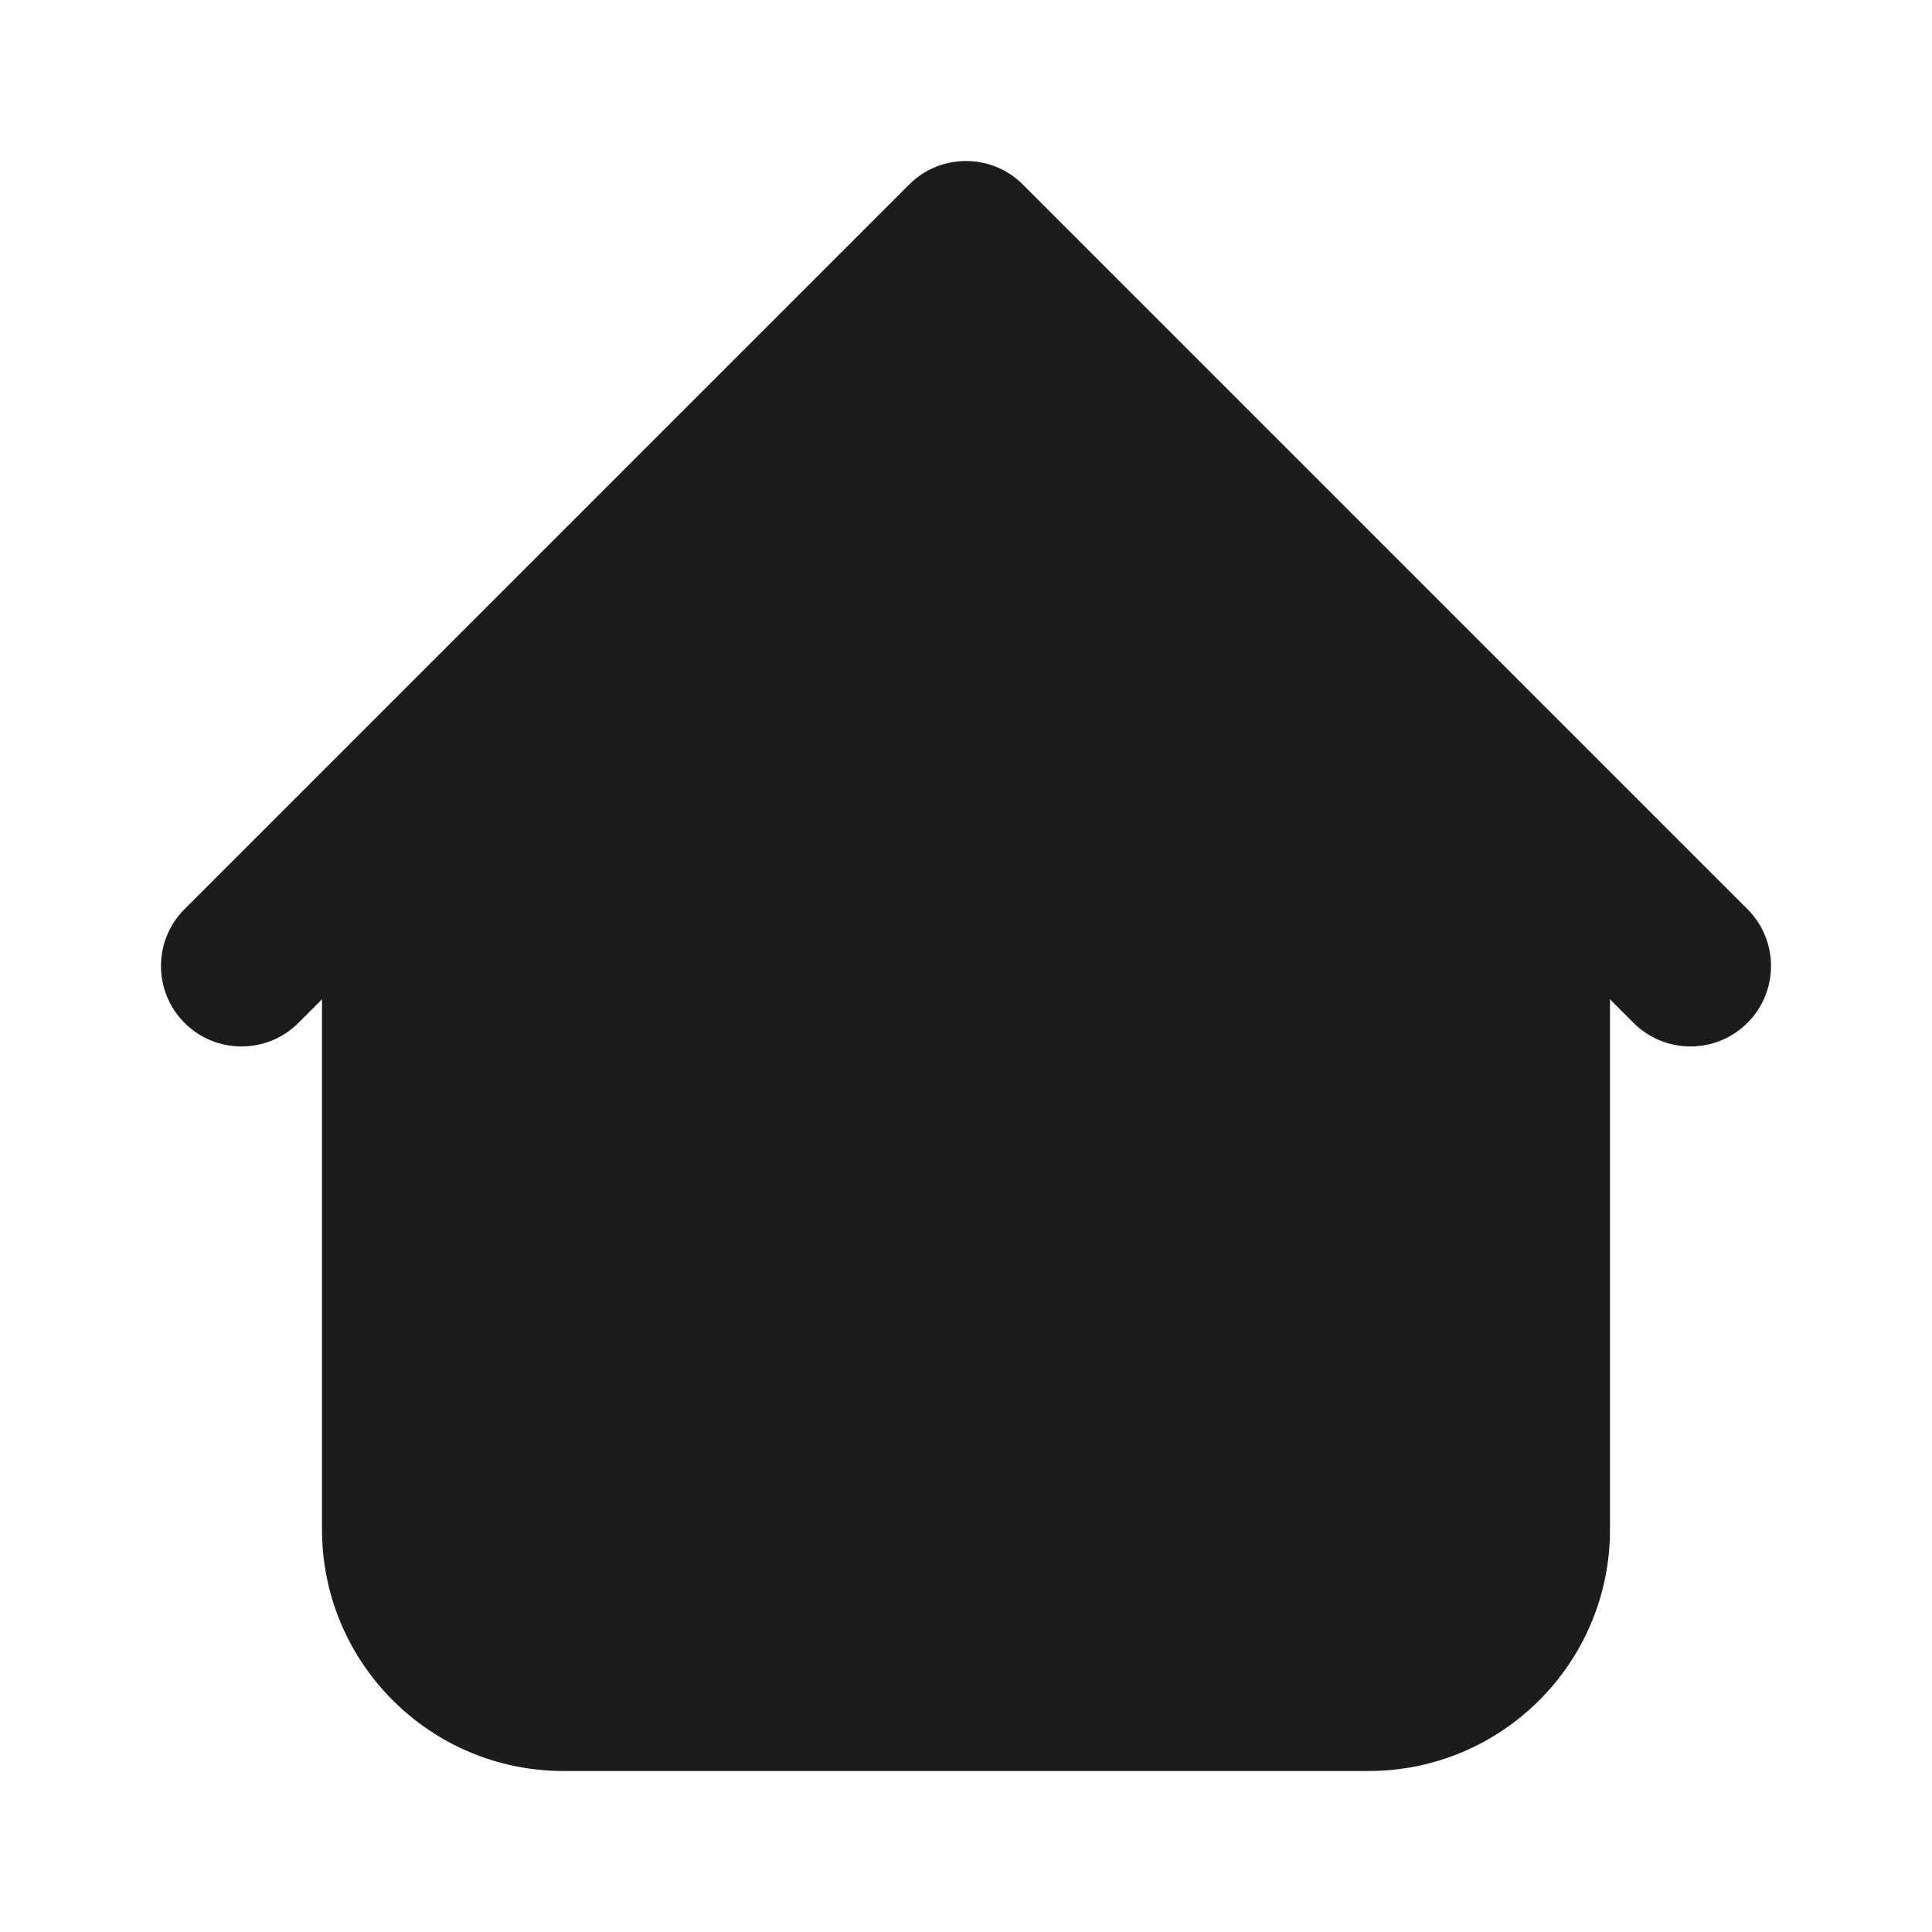
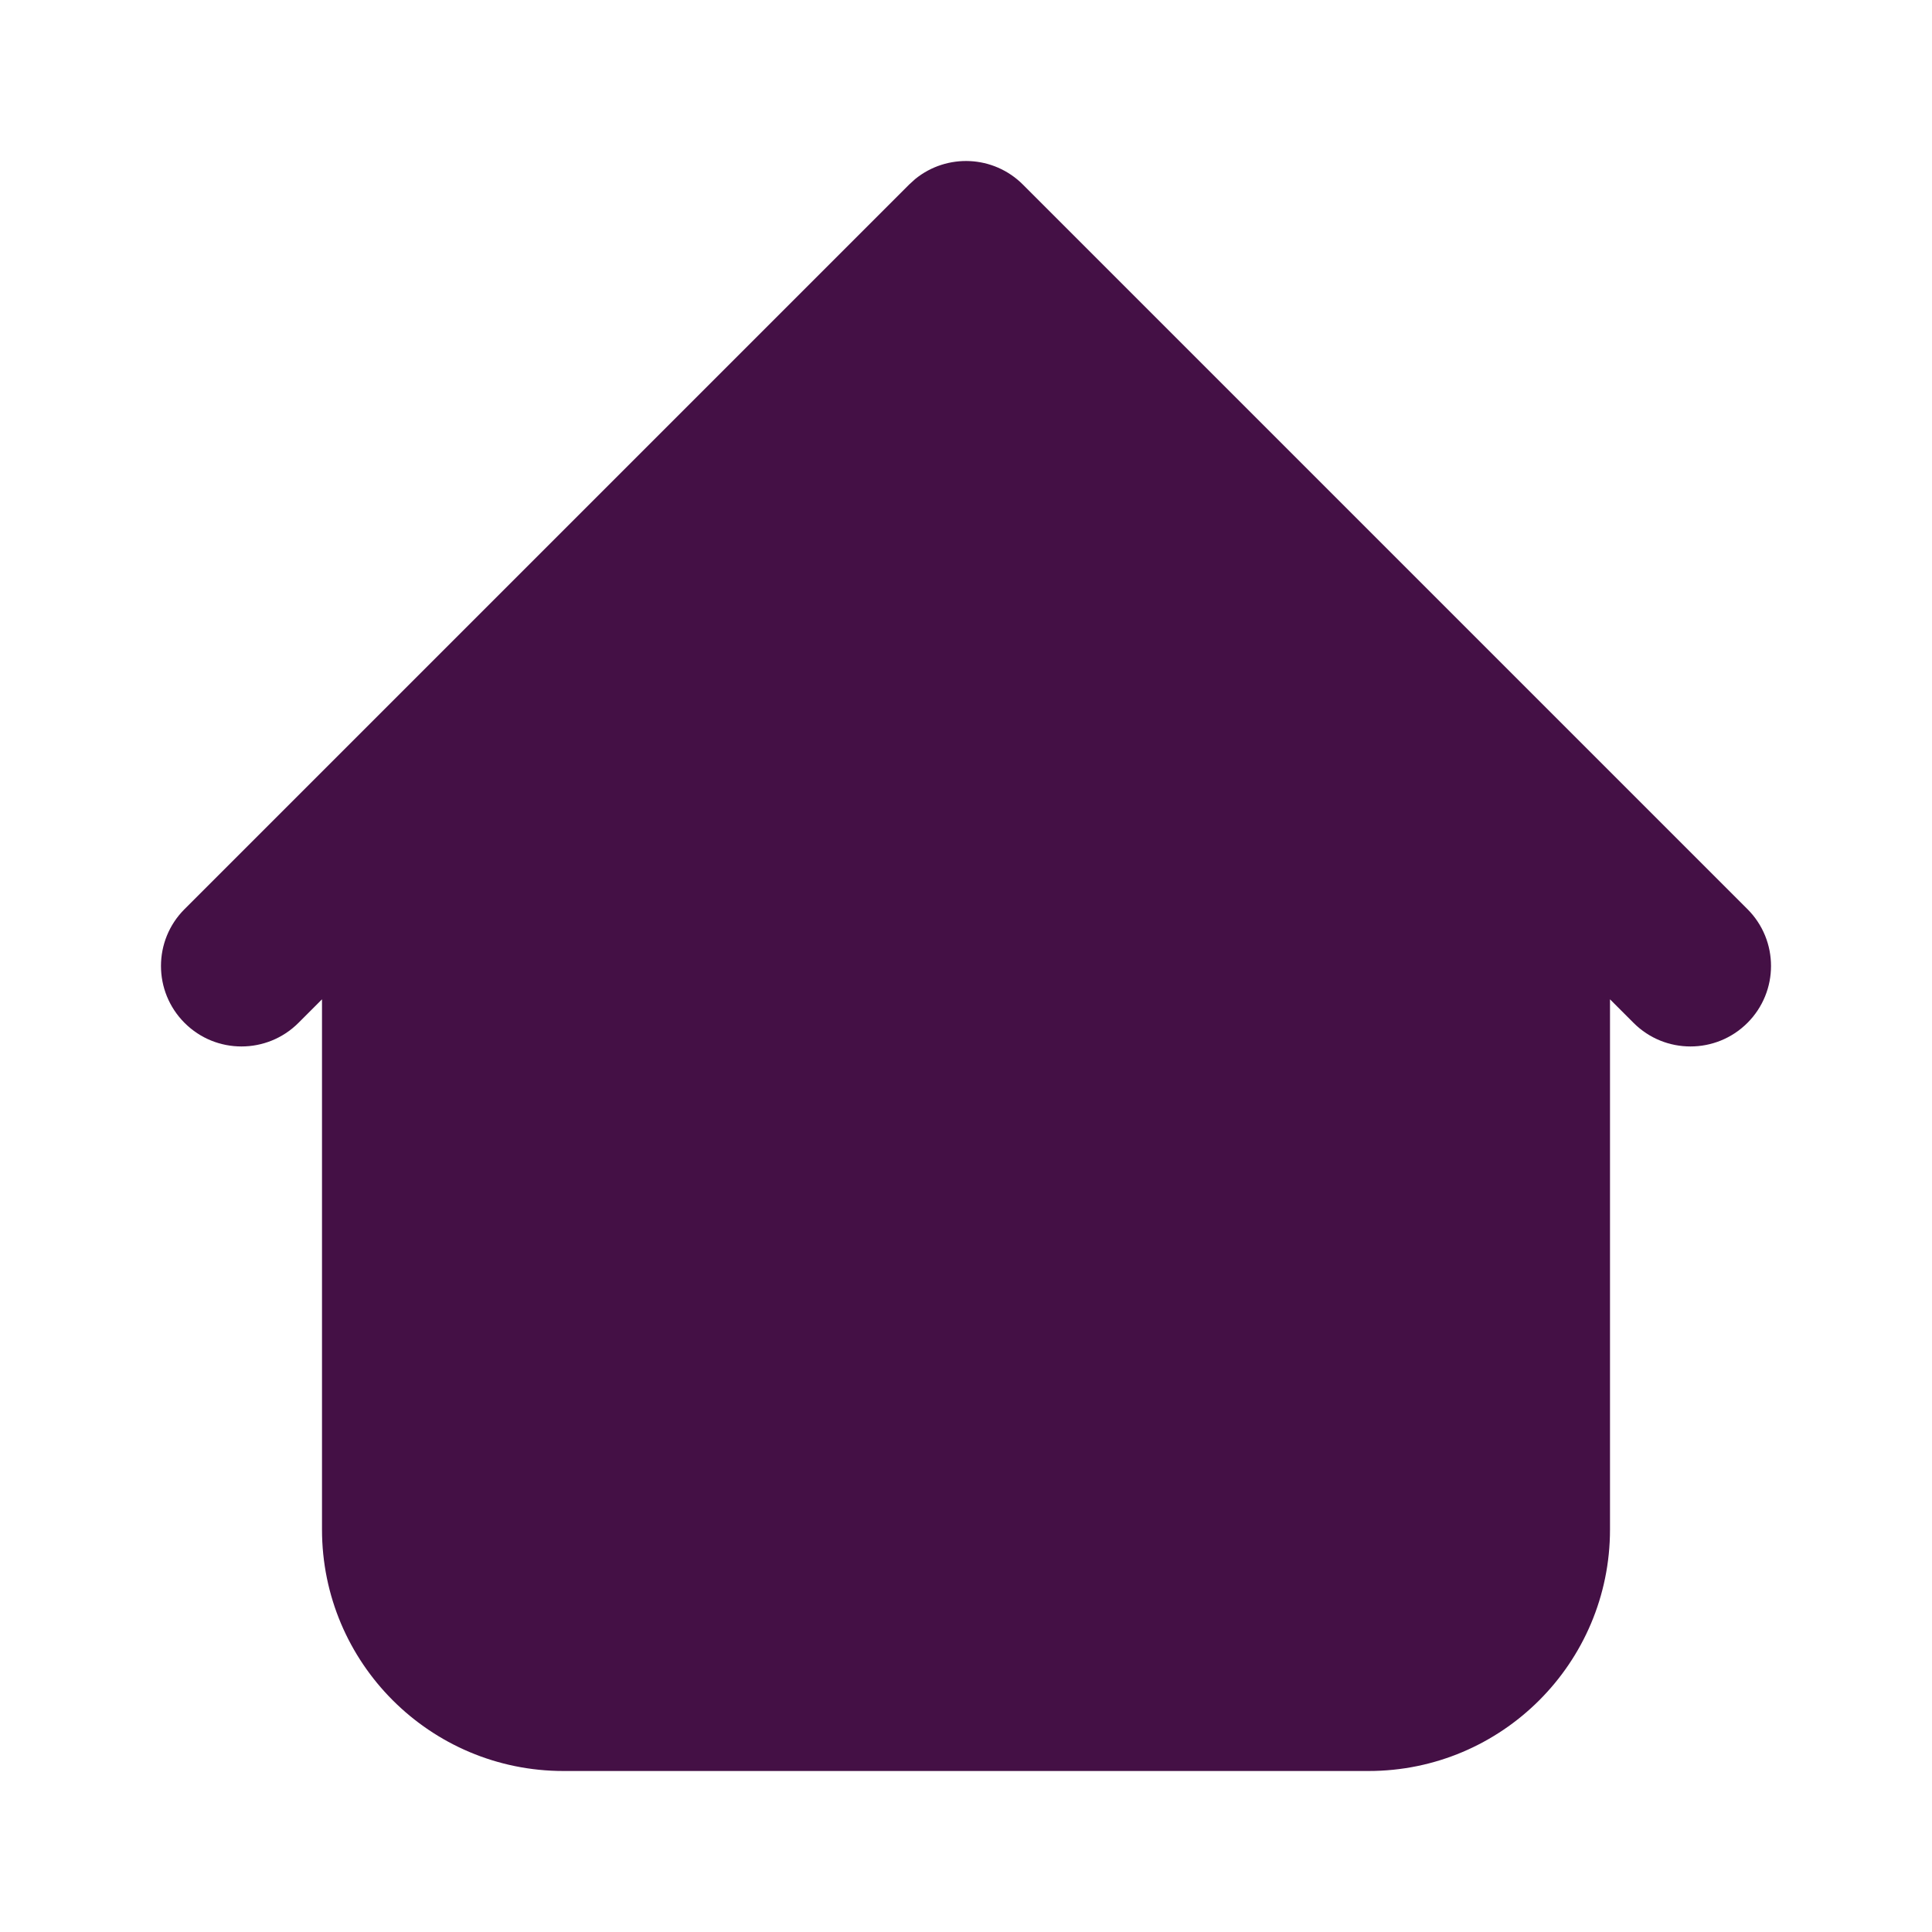
<svg xmlns="http://www.w3.org/2000/svg" width="24" height="24" viewBox="0 0 24 24" fill="none">
-   <path fill-rule="evenodd" clip-rule="evenodd" d="M11.369 2.224C11.762 1.904 12.341 1.927 12.707 2.293L21.707 11.293C22.098 11.683 22.098 12.316 21.707 12.707C21.316 13.097 20.683 13.097 20.293 12.707L20 12.414V19C20 20.657 18.657 22 17 22H7C5.343 22 4 20.657 4 19V12.414L3.707 12.707C3.316 13.097 2.683 13.097 2.293 12.707C1.902 12.316 1.902 11.683 2.293 11.293L11.293 2.293L11.369 2.224Z" fill="#1C1C1C" />
+   <path fill-rule="evenodd" clip-rule="evenodd" d="M11.369 2.224C11.762 1.904 12.341 1.927 12.707 2.293L21.707 11.293C22.098 11.683 22.098 12.316 21.707 12.707C21.316 13.097 20.683 13.097 20.293 12.707L20 12.414V19C20 20.657 18.657 22 17 22H7C5.343 22 4 20.657 4 19V12.414L3.707 12.707C3.316 13.097 2.683 13.097 2.293 12.707C1.902 12.316 1.902 11.683 2.293 11.293L11.293 2.293L11.369 2.224Z" fill="#441045" />
</svg>
